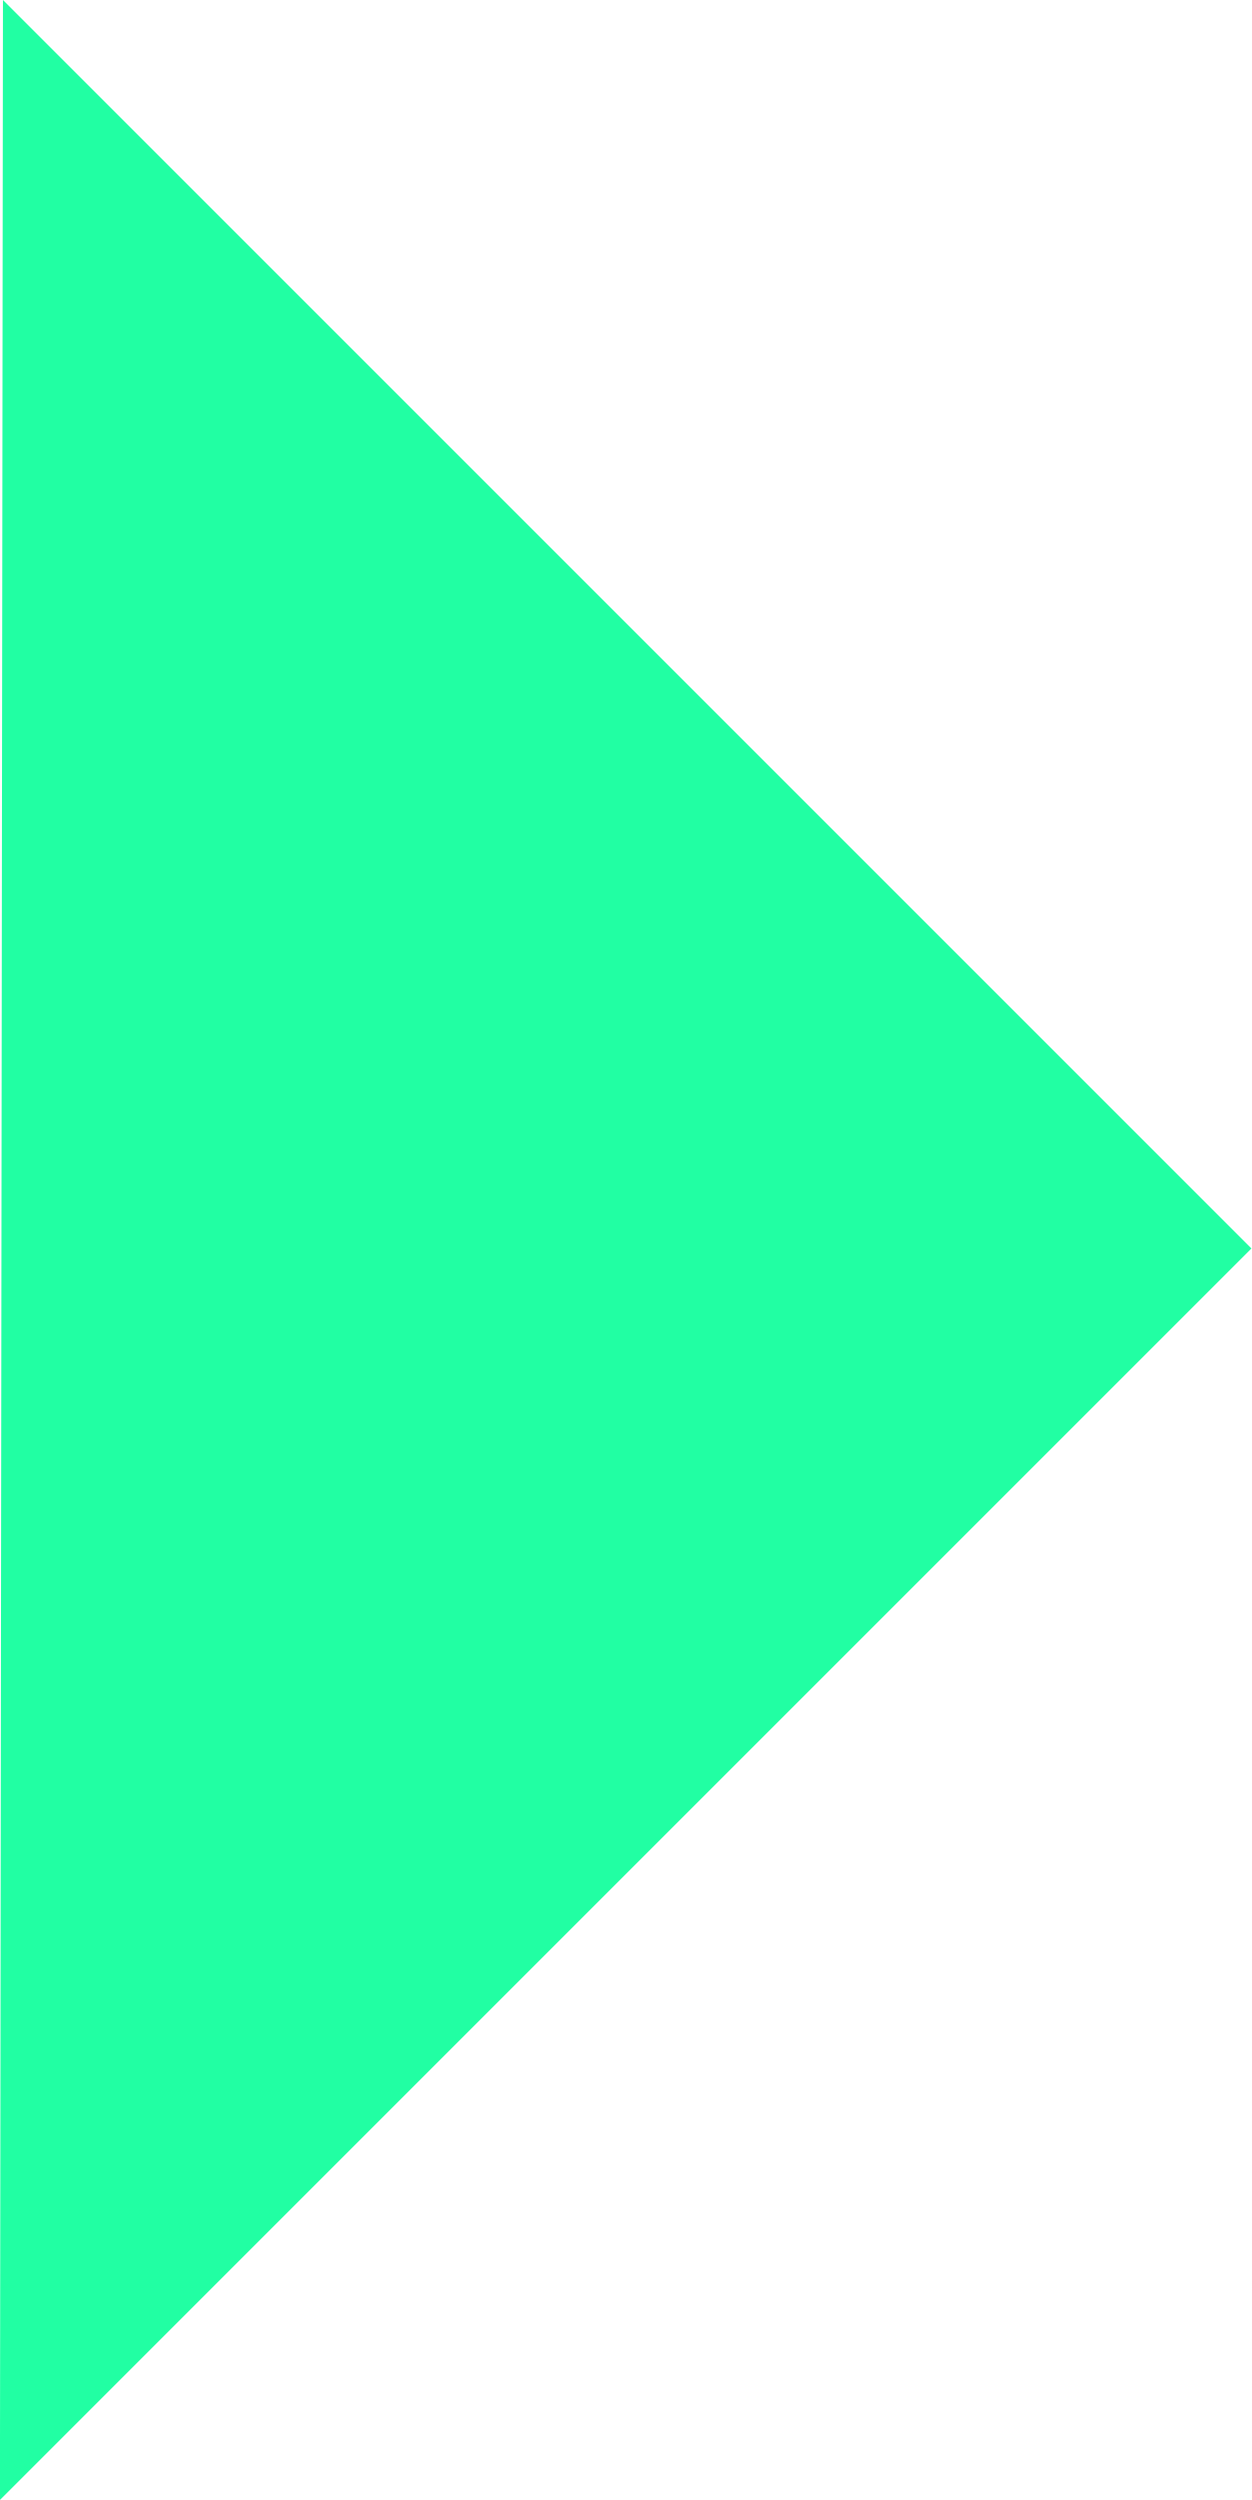
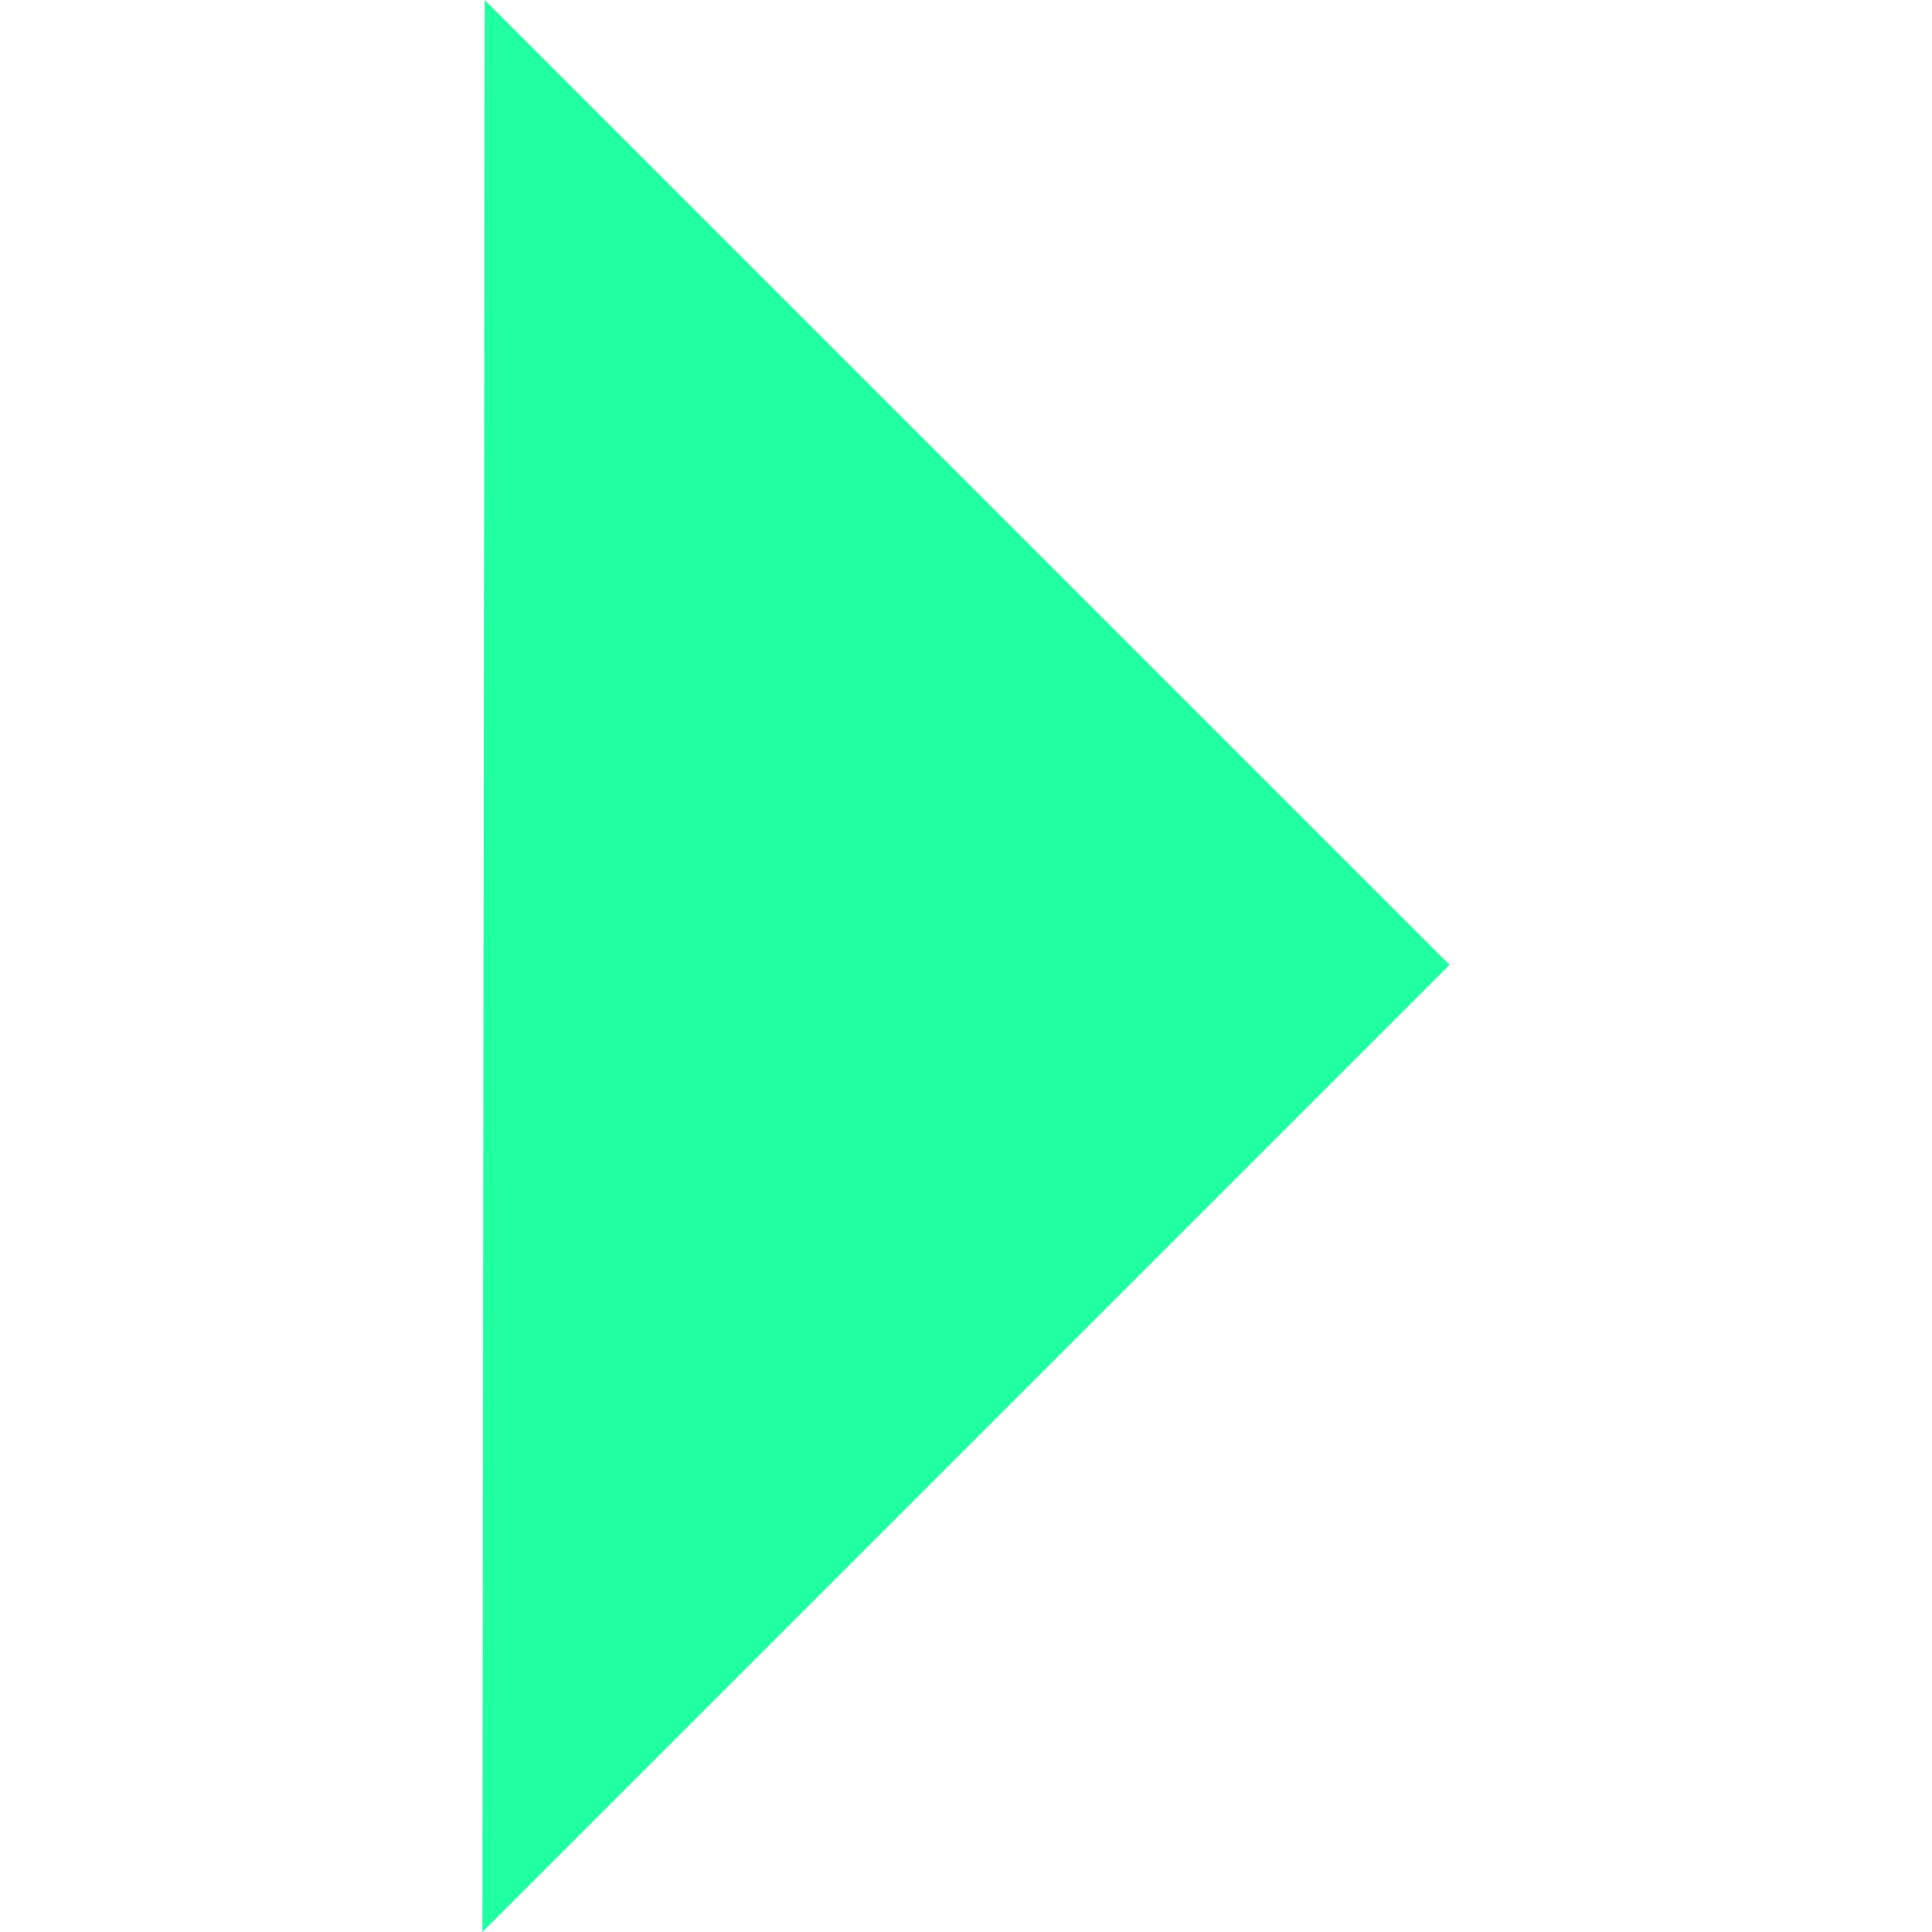
- <svg xmlns="http://www.w3.org/2000/svg" width="7.295mm" height="14.573mm" viewBox="0 0 7.295 14.573" version="1.1" id="svg8">
+ <svg xmlns="http://www.w3.org/2000/svg" width="50px" height="50px" viewBox="0 0 7.295 14.573" version="1.1" id="svg8">
  <defs id="defs2" />
  <g id="layer1" transform="translate(-28.02094,-74.03543)">
    <path transform="rotate(135)" style="opacity:1;fill:#21ffa3;fill-opacity:1;stroke:none;stroke-width:1.323;stroke-linecap:butt;stroke-linejoin:bevel;stroke-miterlimit:4.04;stroke-dasharray:10.583, 1.323;stroke-dashoffset:0;stroke-opacity:0.941" d="M 32.525,-82.469 H 42.842 L 32.525,-72.177 Z" id="rect815" />
  </g>
</svg>
